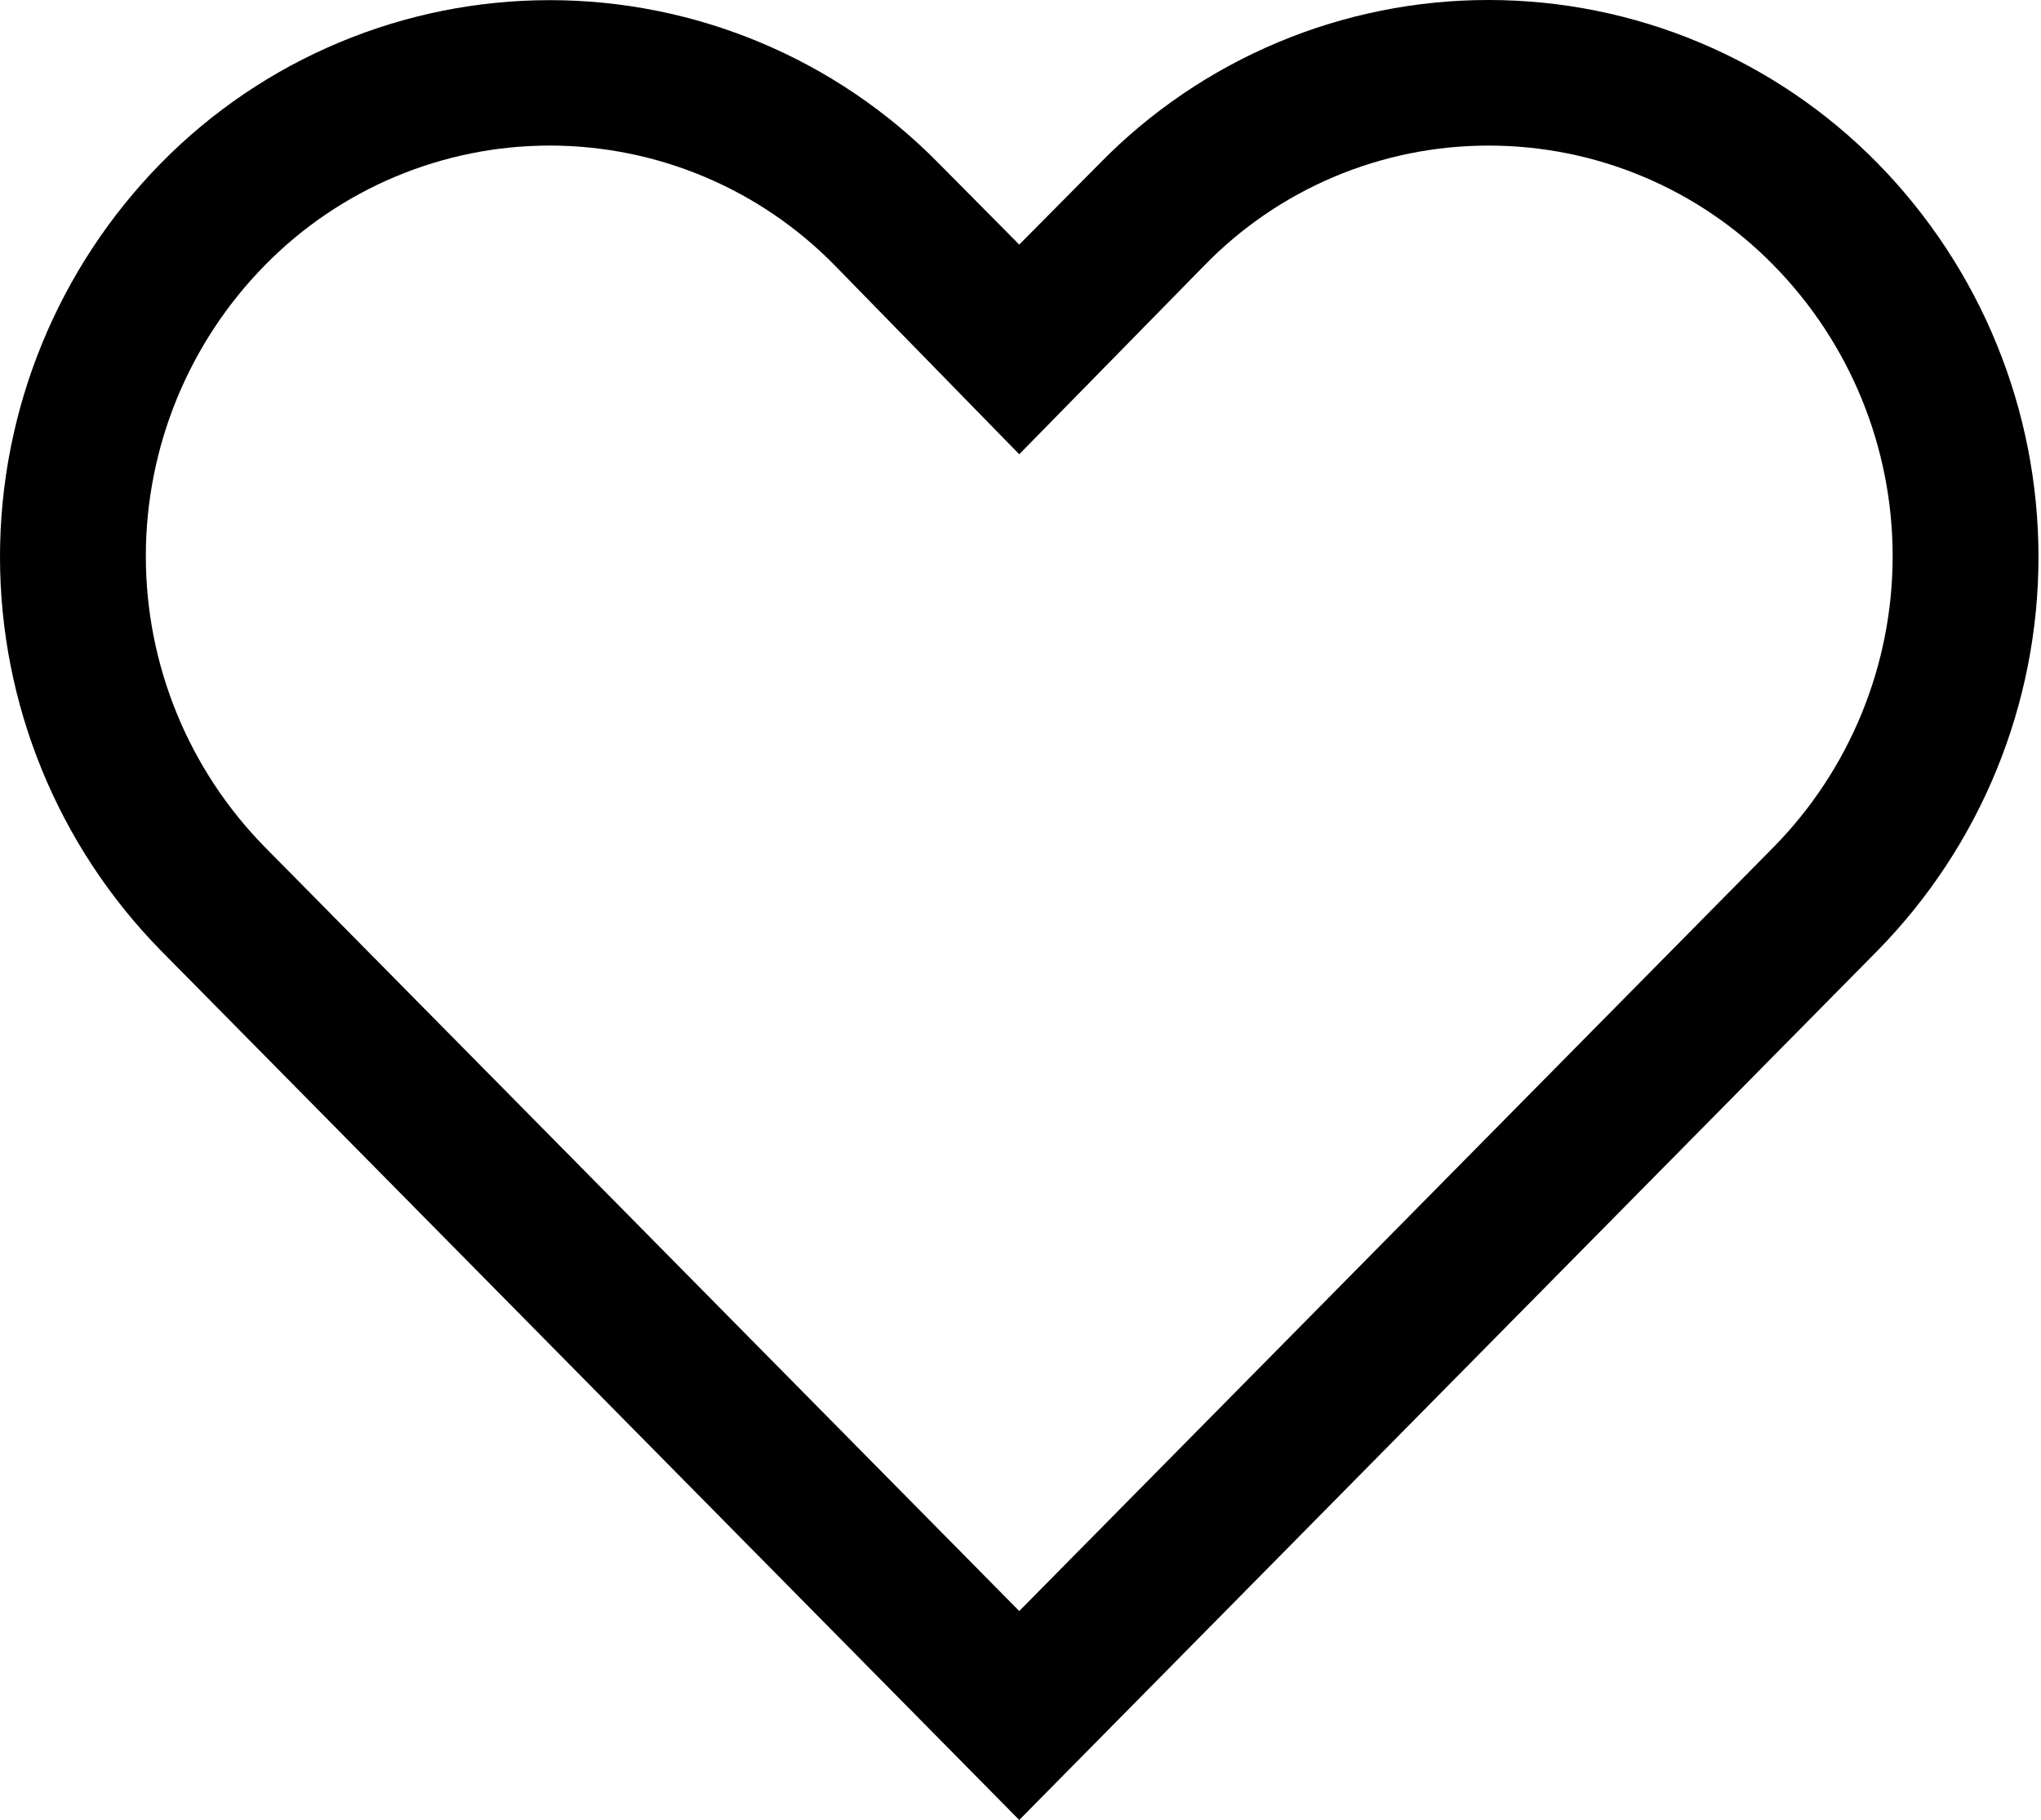
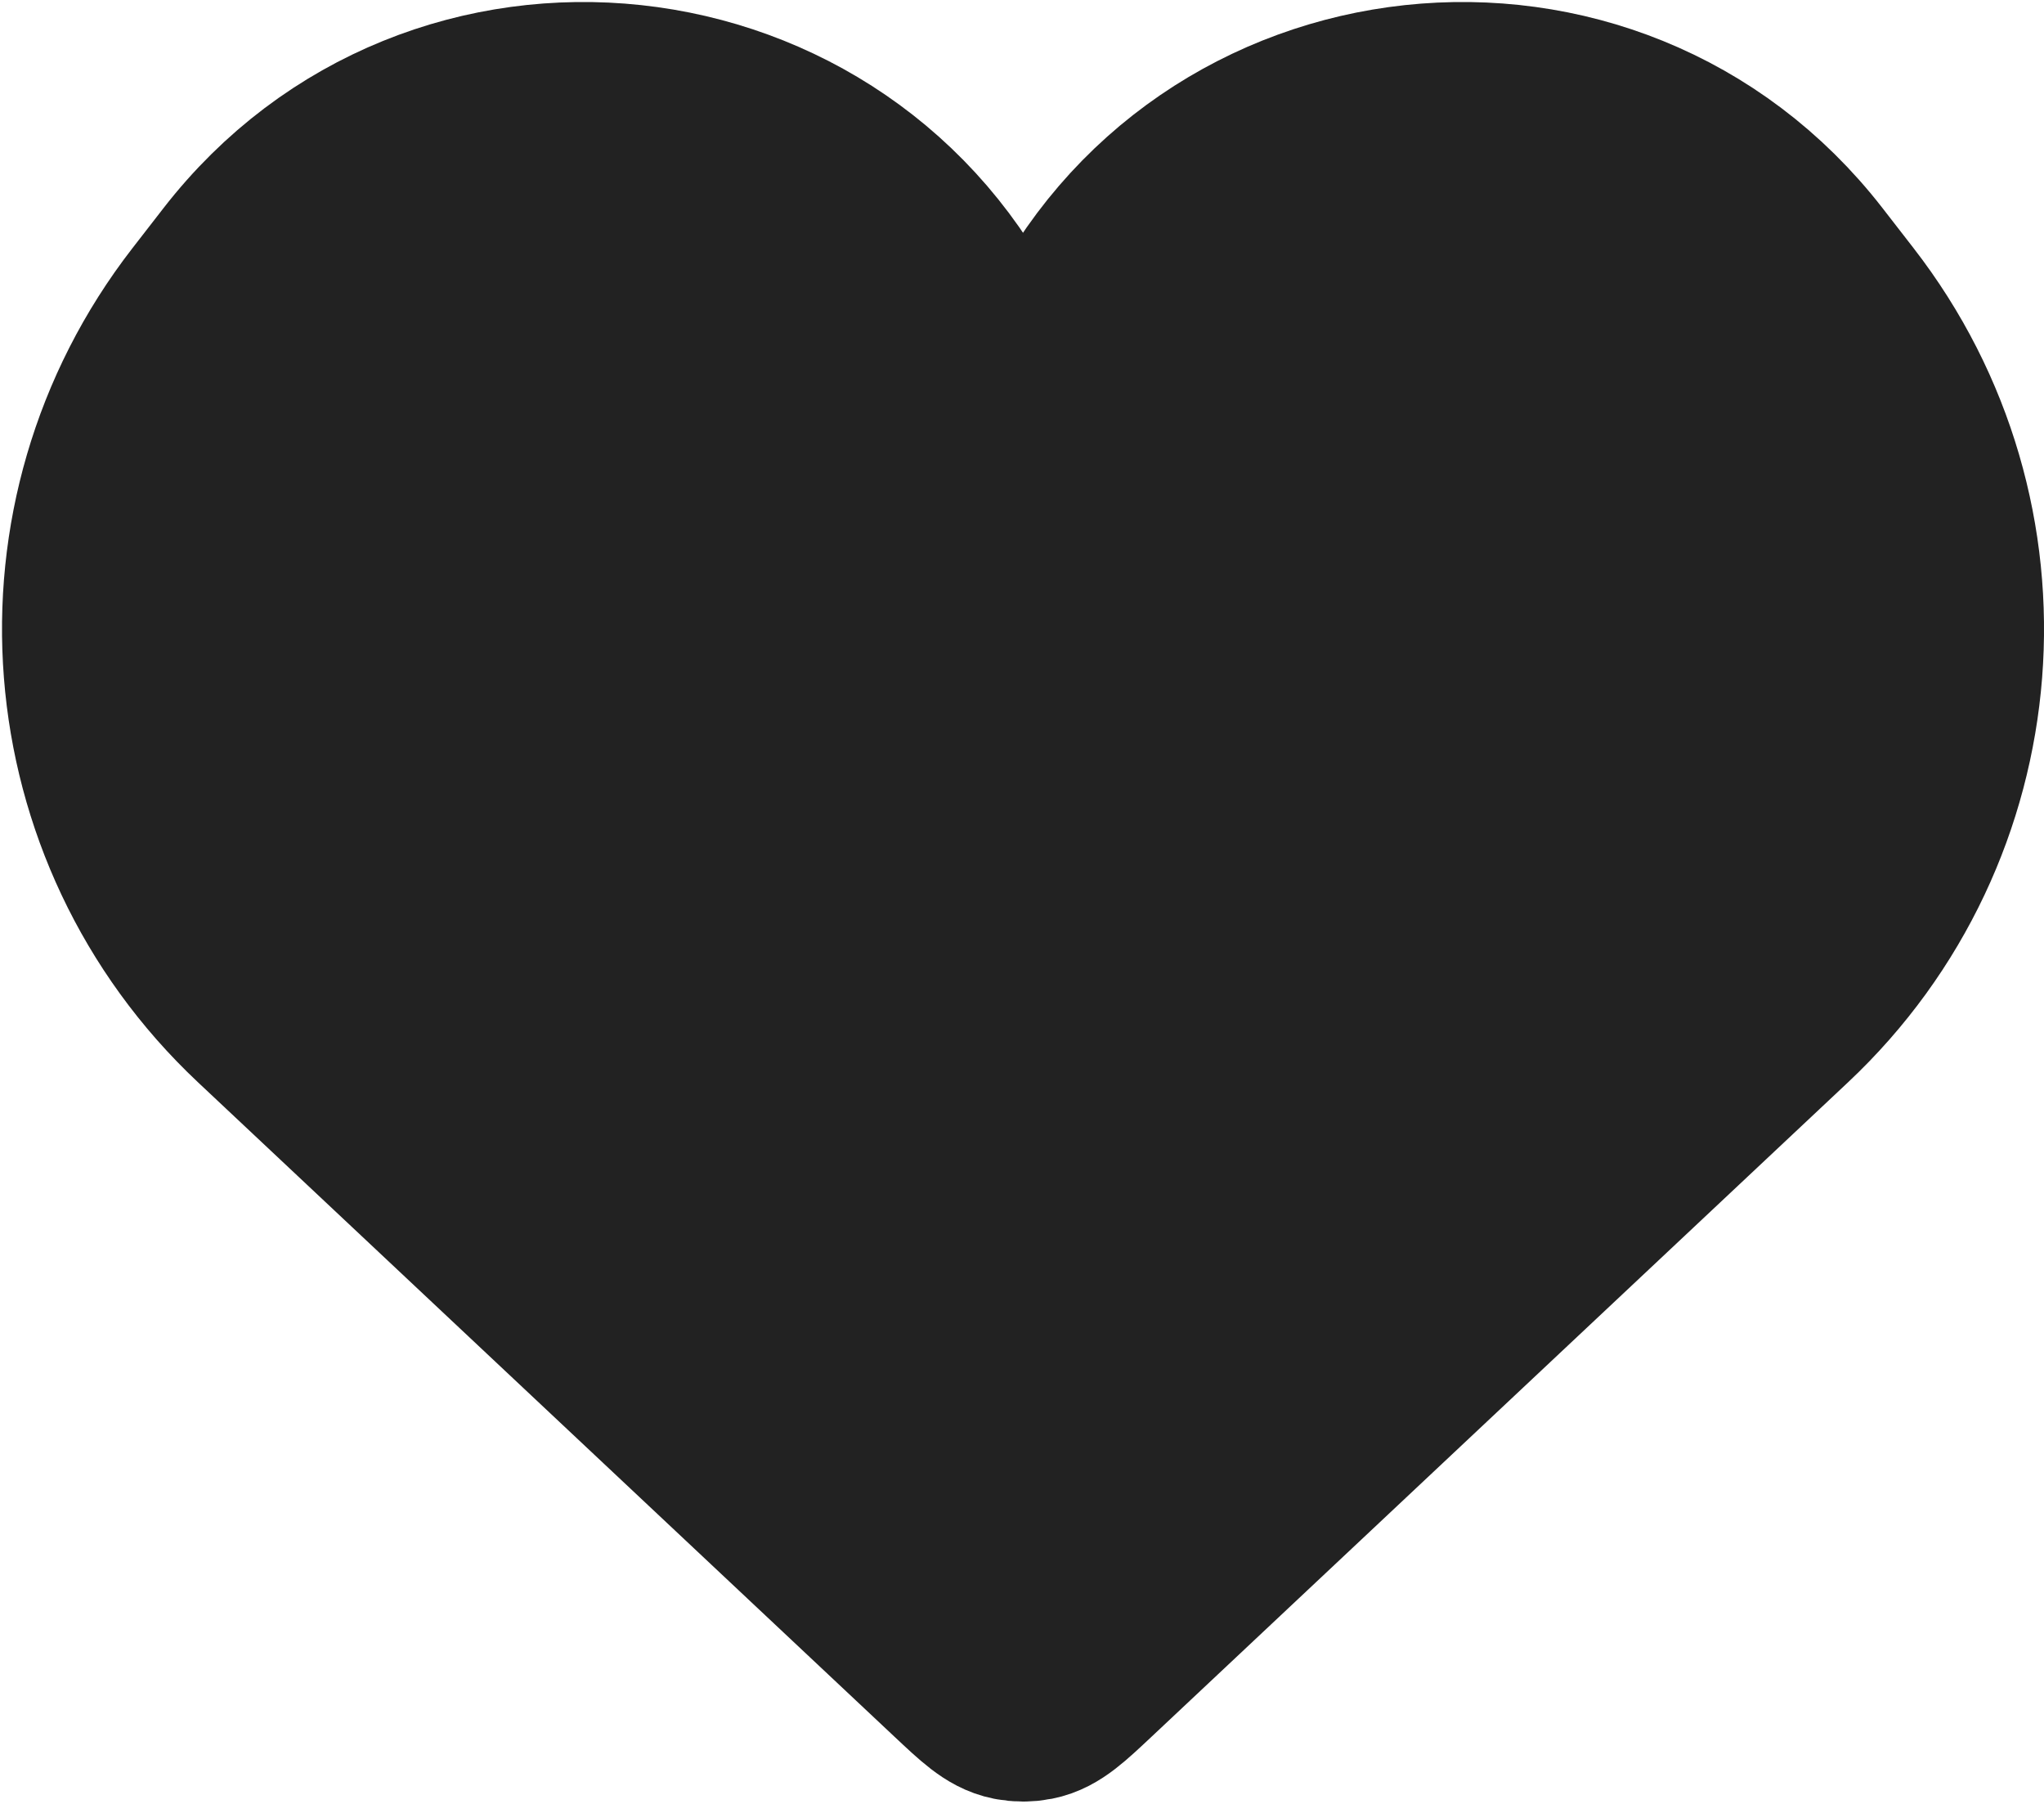
- <svg xmlns="http://www.w3.org/2000/svg" width="701" height="625" viewBox="0 0 701 625" fill="none">
-   <path d="M511.318 50C529.52 49.985 547.541 53.603 564.327 60.644C581.112 67.684 596.323 78.004 609.068 91C635.328 117.66 650.048 153.579 650.048 191C650.048 228.421 635.328 264.341 609.068 291L350.068 553.25L91.068 291C64.807 264.341 50.087 228.421 50.087 191C50.087 153.579 64.807 117.66 91.068 91C103.82 78.014 119.032 67.699 135.815 60.657C152.599 53.616 170.617 49.989 188.818 49.989C207.018 49.989 225.036 53.616 241.82 60.657C258.603 67.699 273.815 78.014 286.568 91L350.068 156L413.318 91.5C426.024 78.35 441.251 67.897 458.09 60.766C474.928 53.636 493.032 49.974 511.318 50ZM511.318 6.70713e-05C486.458 -0.021 461.845 4.921 438.92 14.538C415.996 24.154 395.223 38.25 377.818 56L350.068 84L322.318 56C304.891 38.282 284.113 24.21 261.192 14.605C238.272 4.999 213.669 0.052 188.818 0.052C163.966 0.052 139.363 4.999 116.443 14.605C93.523 24.21 72.744 38.282 55.318 56C19.865 92.091 0 140.659 0 191.25C0 241.841 19.865 290.409 55.318 326.5L350.068 625L644.818 326.5C680.271 290.409 700.135 241.841 700.135 191.25C700.135 140.659 680.271 92.091 644.818 56C627.396 38.273 606.619 24.191 583.698 14.577C560.778 4.962 536.173 0.007 511.318 6.70713e-05Z" fill="black" />
+ <svg xmlns="http://www.w3.org/2000/svg" width="680" height="600" viewBox="0 0 680 600" fill="none">
+   <path d="M88.694 335.695L320.449 553.405C328.432 560.902 332.422 564.652 337.129 565.575C339.249 565.992 341.429 565.992 343.549 565.575C348.255 564.652 352.245 560.902 360.229 553.405L591.982 335.695C657.188 274.442 665.105 173.642 610.265 102.957L599.955 89.666C534.348 5.108 402.659 19.289 356.562 115.877C350.049 129.52 330.629 129.52 324.115 115.877C278.019 19.289 146.329 5.108 80.723 89.667L70.412 102.957C15.57 173.642 23.488 274.442 88.694 335.695Z" fill="#222222" stroke="#222222" stroke-width="66.667" />
</svg>
